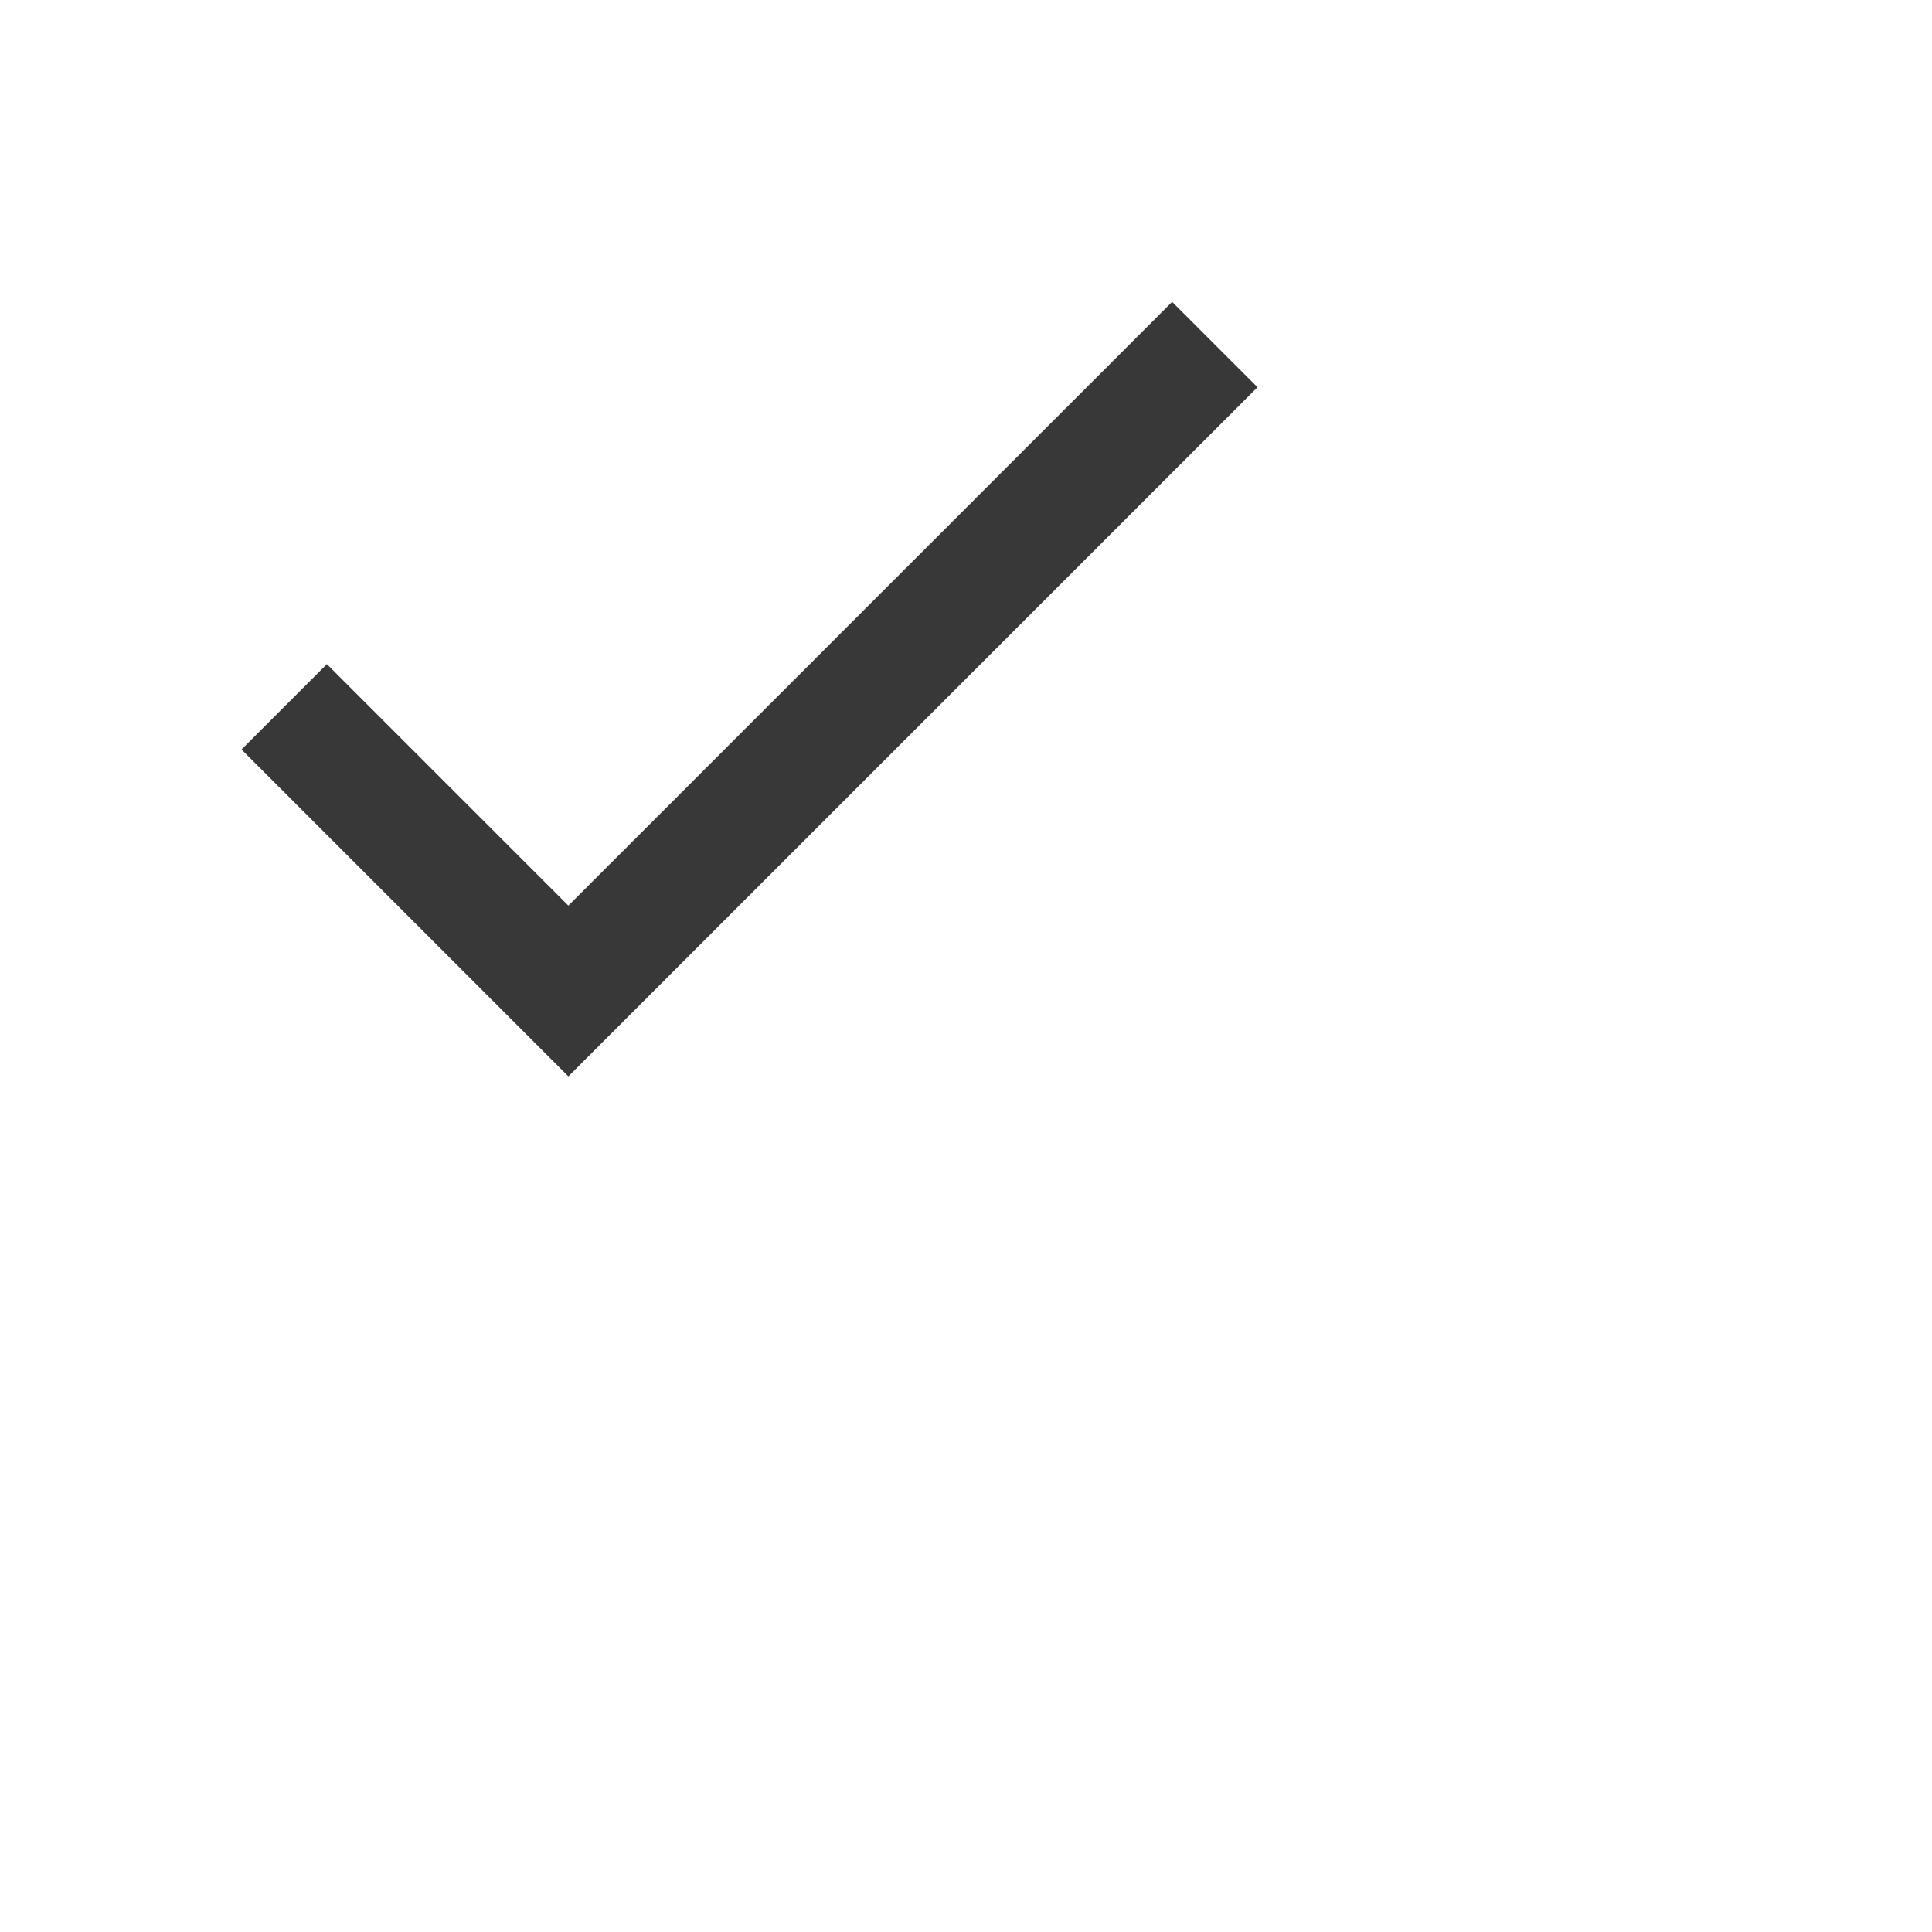
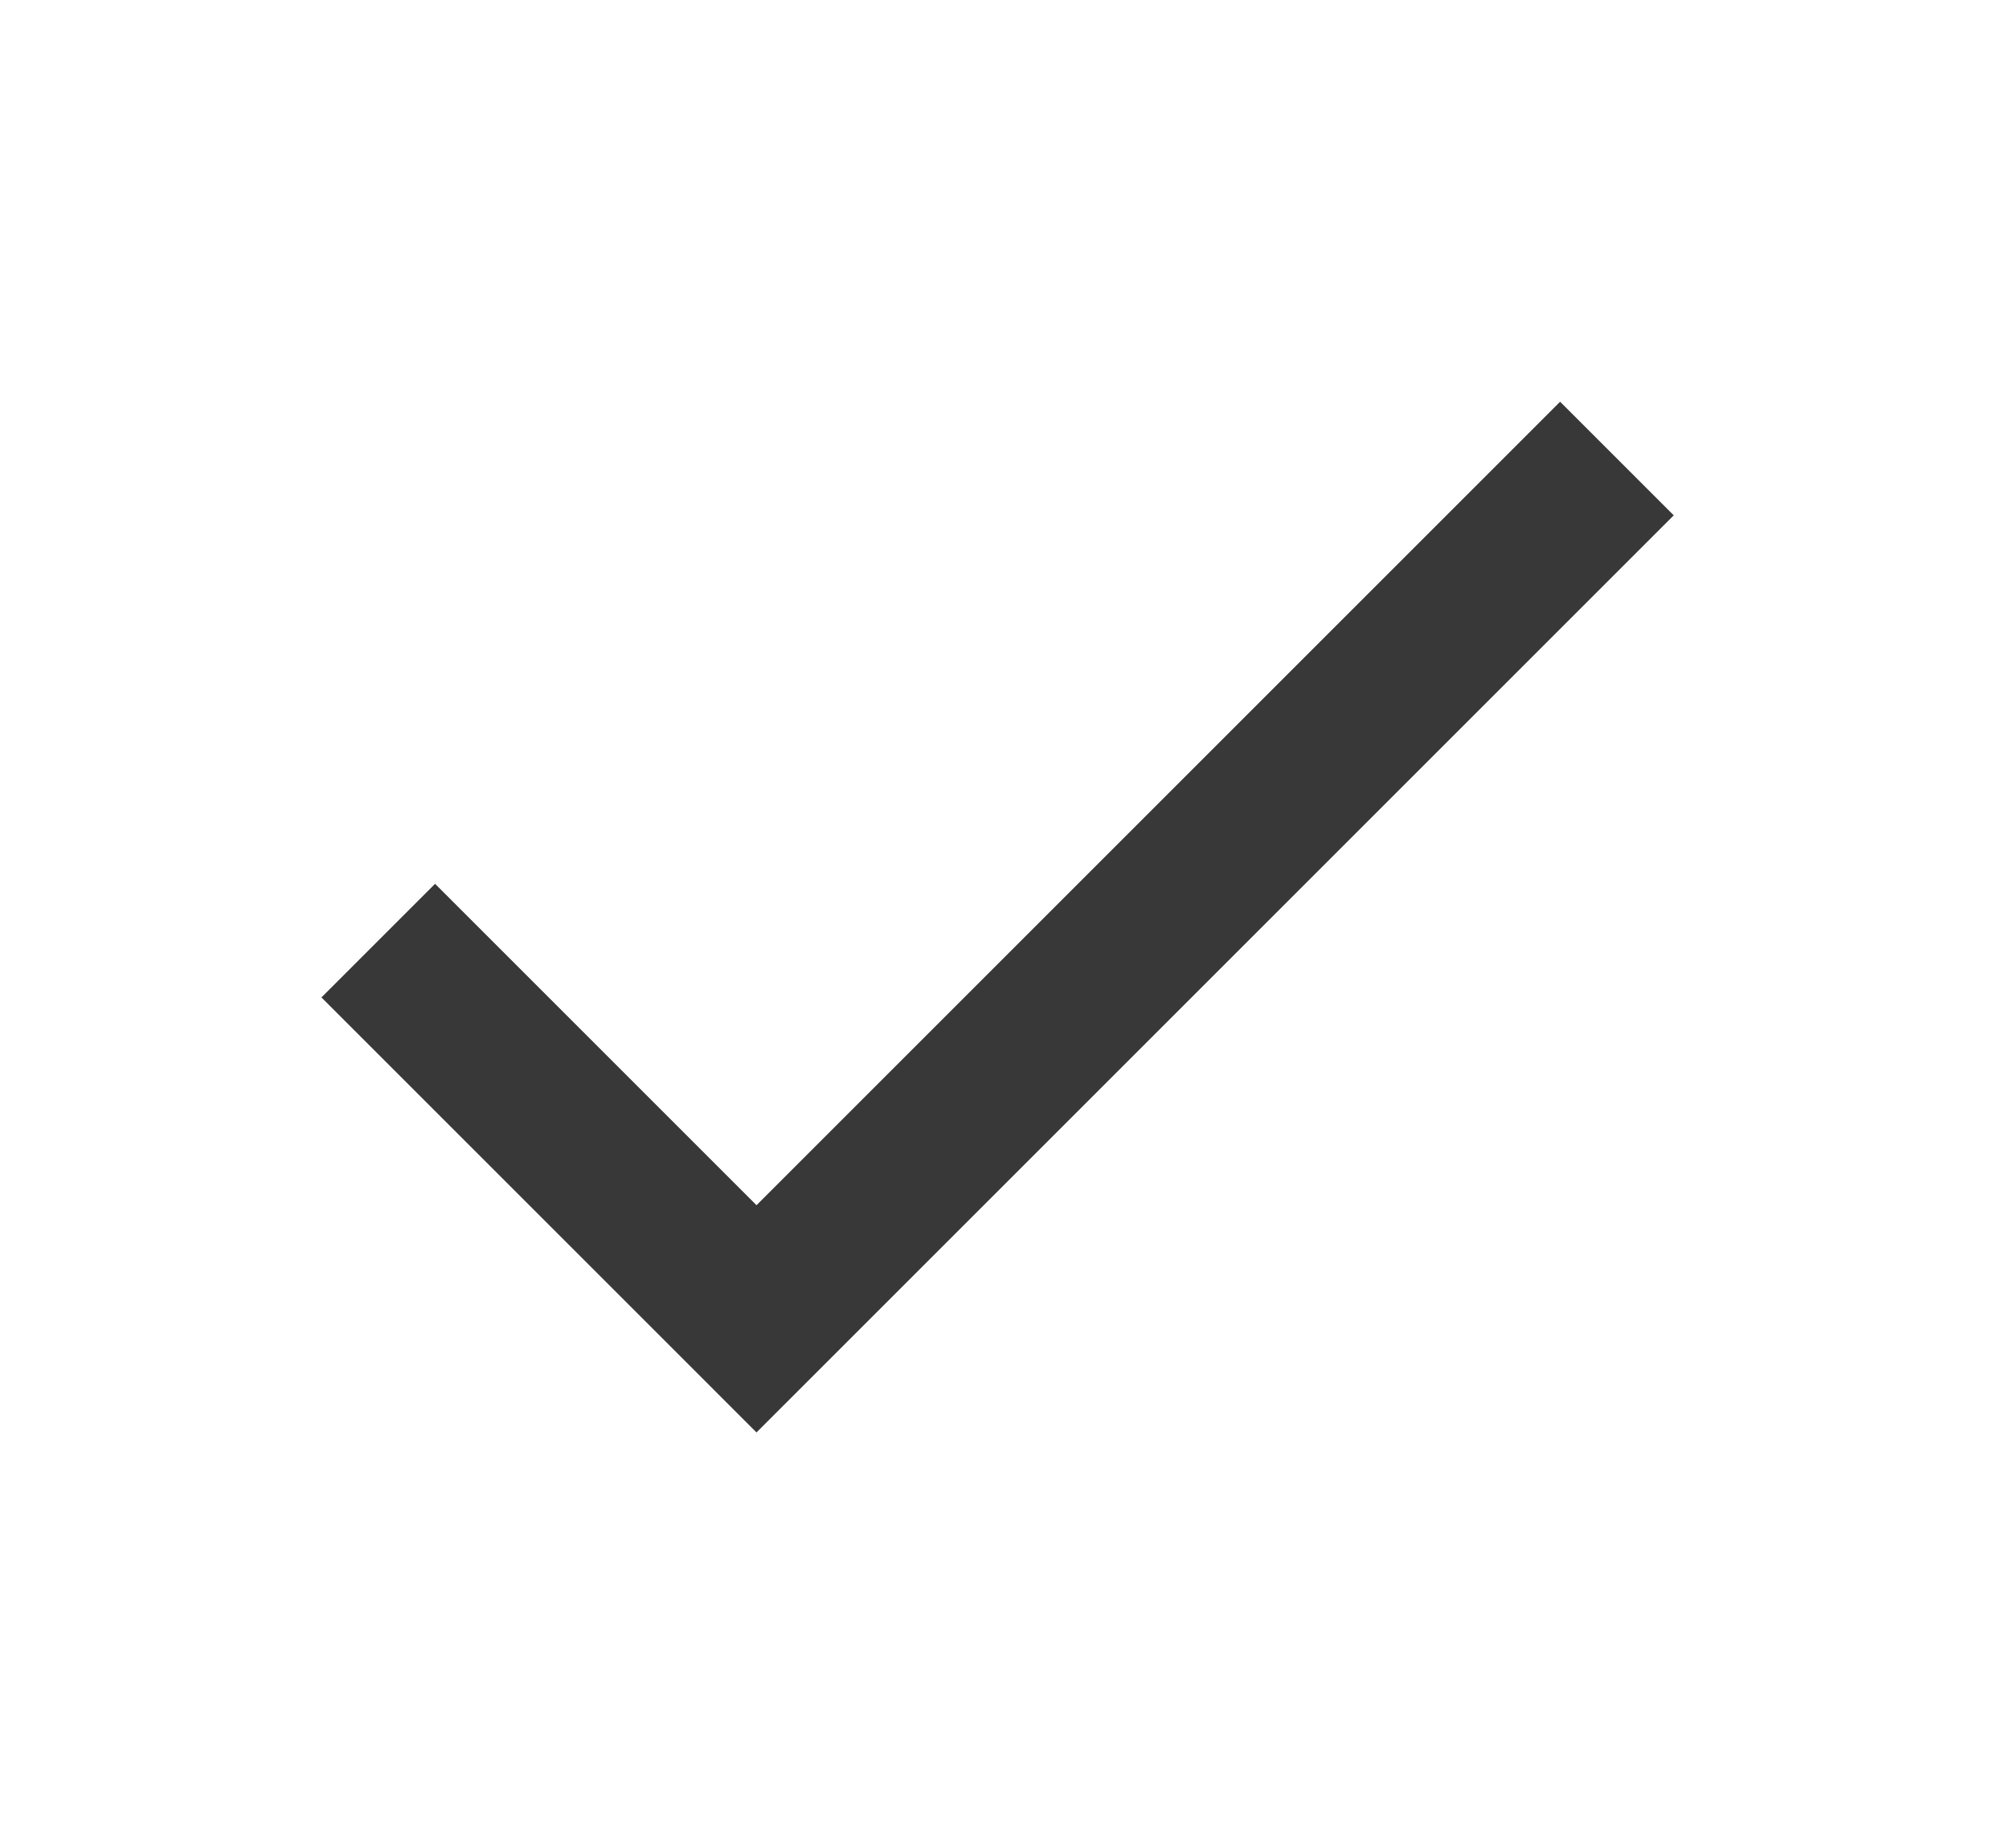
- <svg xmlns="http://www.w3.org/2000/svg" width="32" height="32" viewBox="0 0 32 32">
+ <svg xmlns="http://www.w3.org/2000/svg" width="25" height="23" viewBox="0 0 25 23">
  <path d="M5.414 11L4 12.414l5.414 5.414L20.828 6.414 19.414 5l-10 10z" fill="#383838" fill-rule="nonzero" />
</svg>
